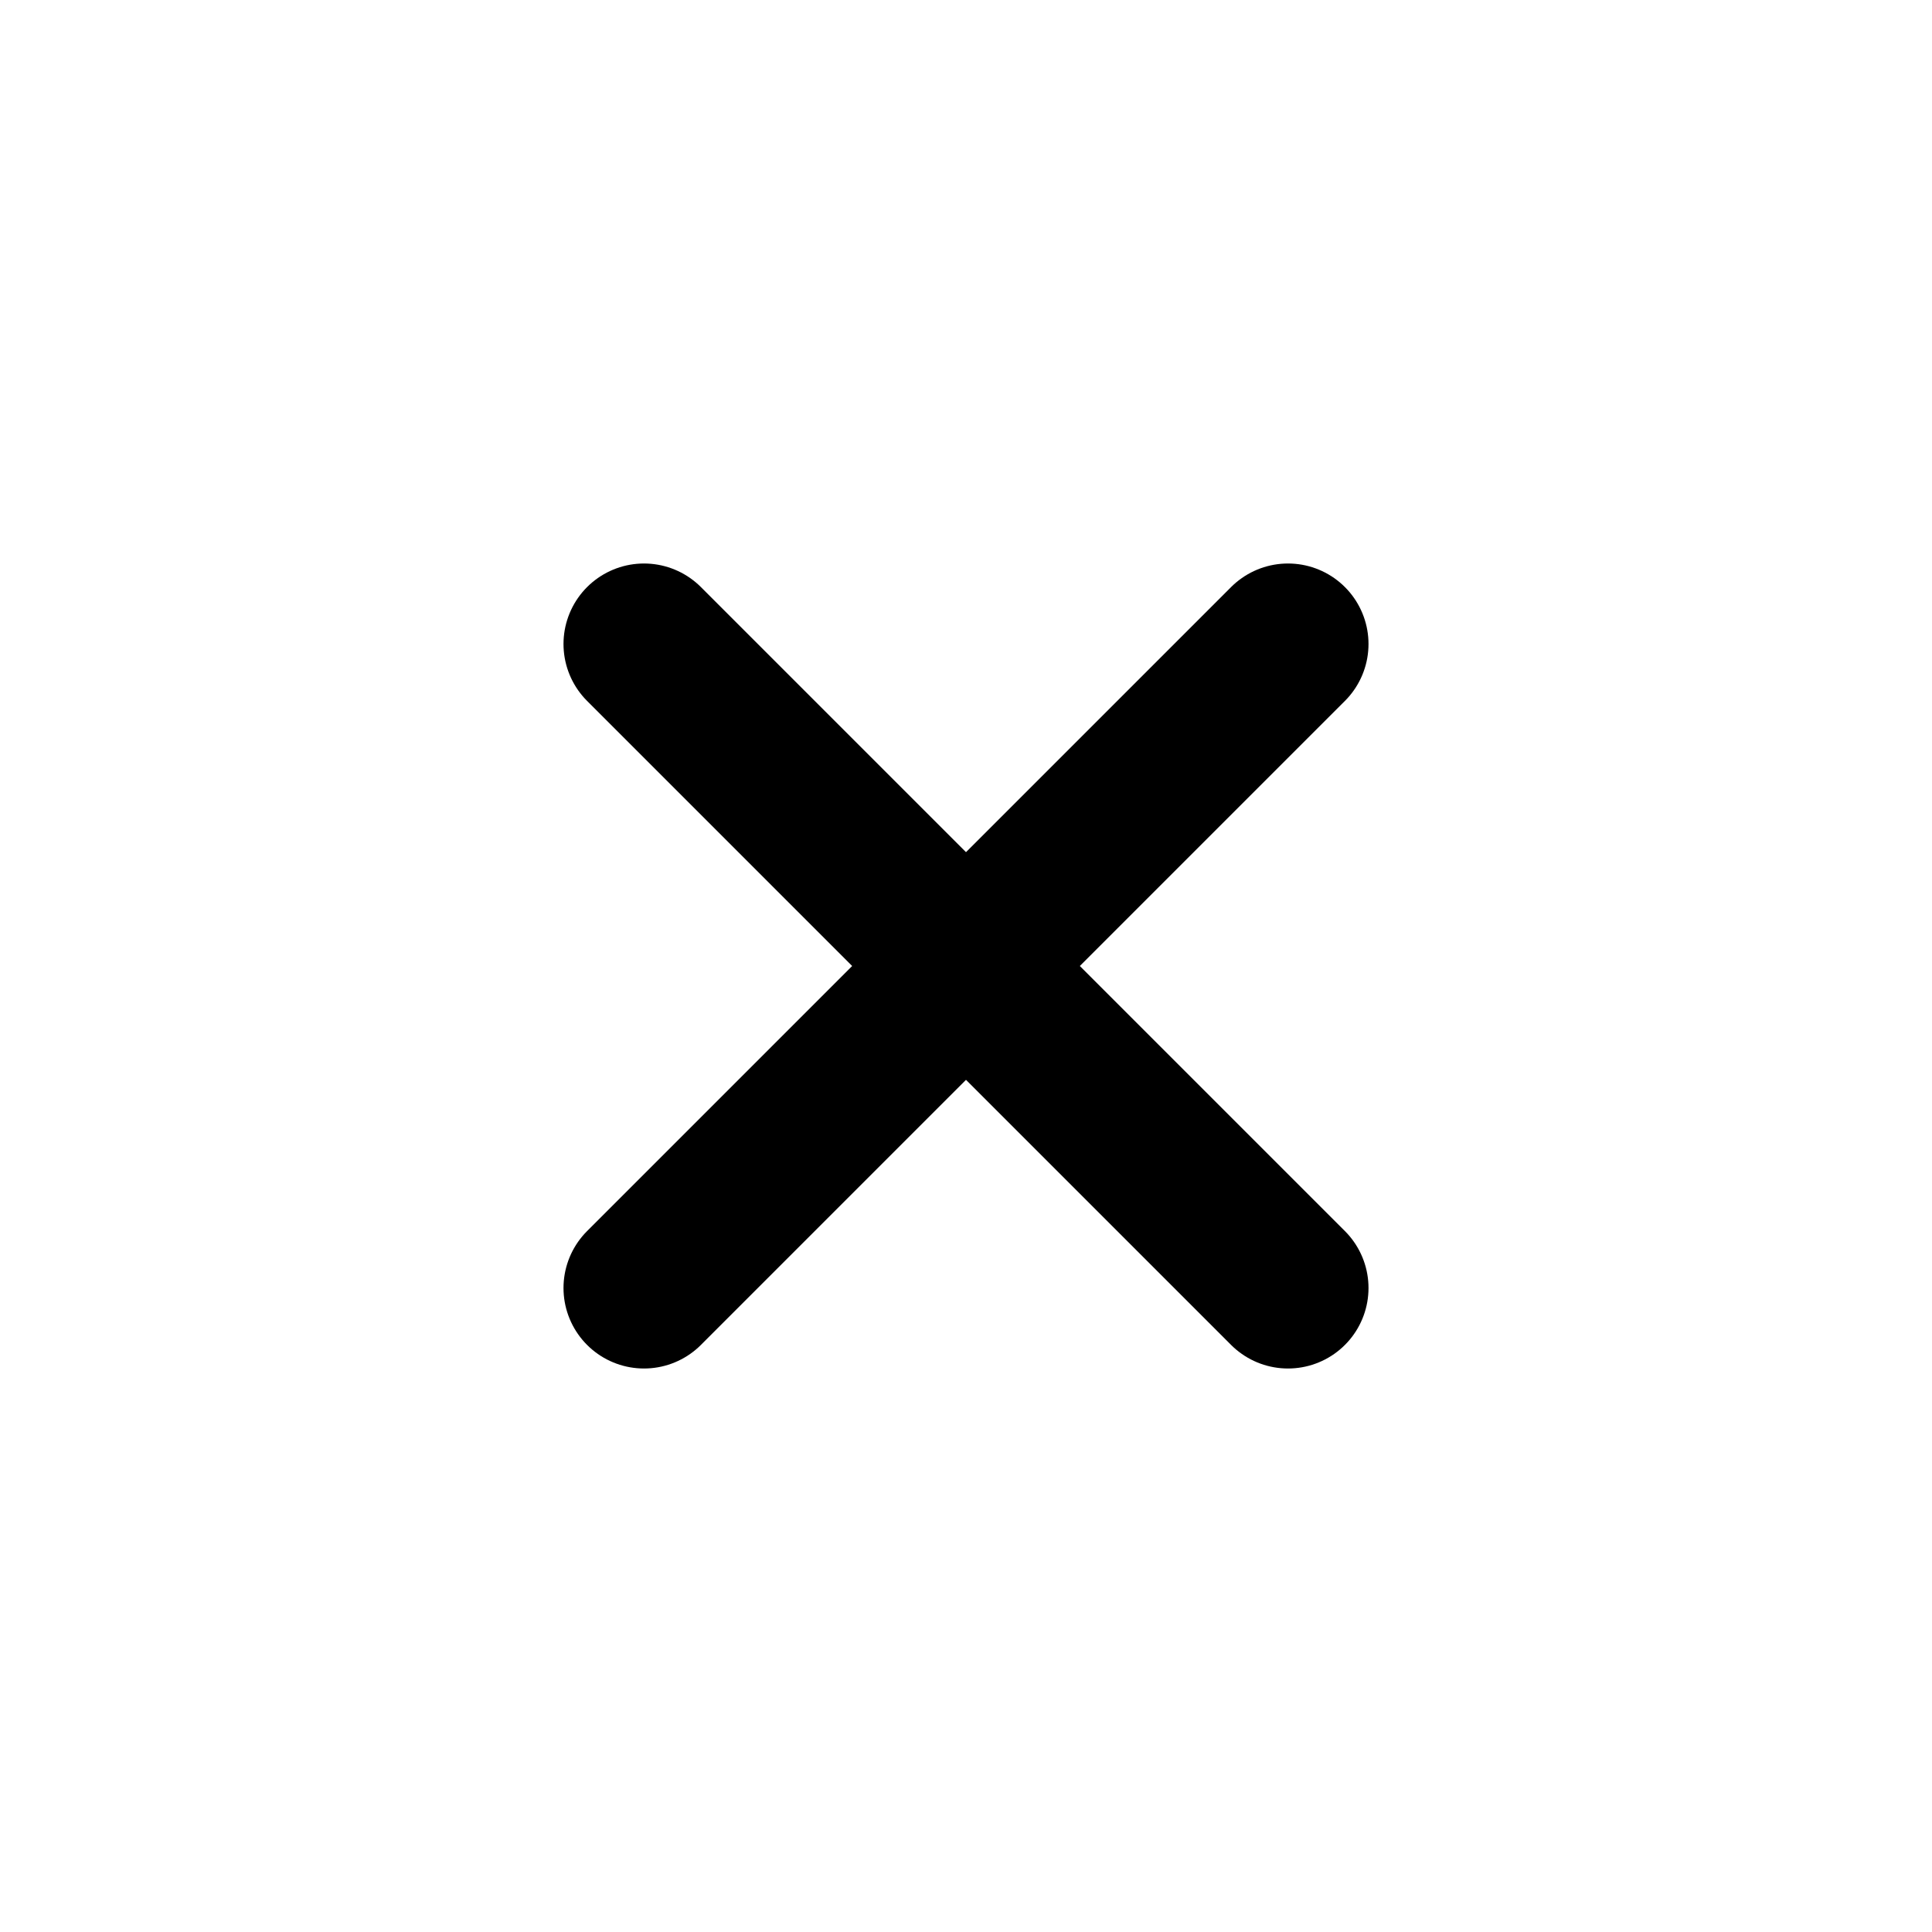
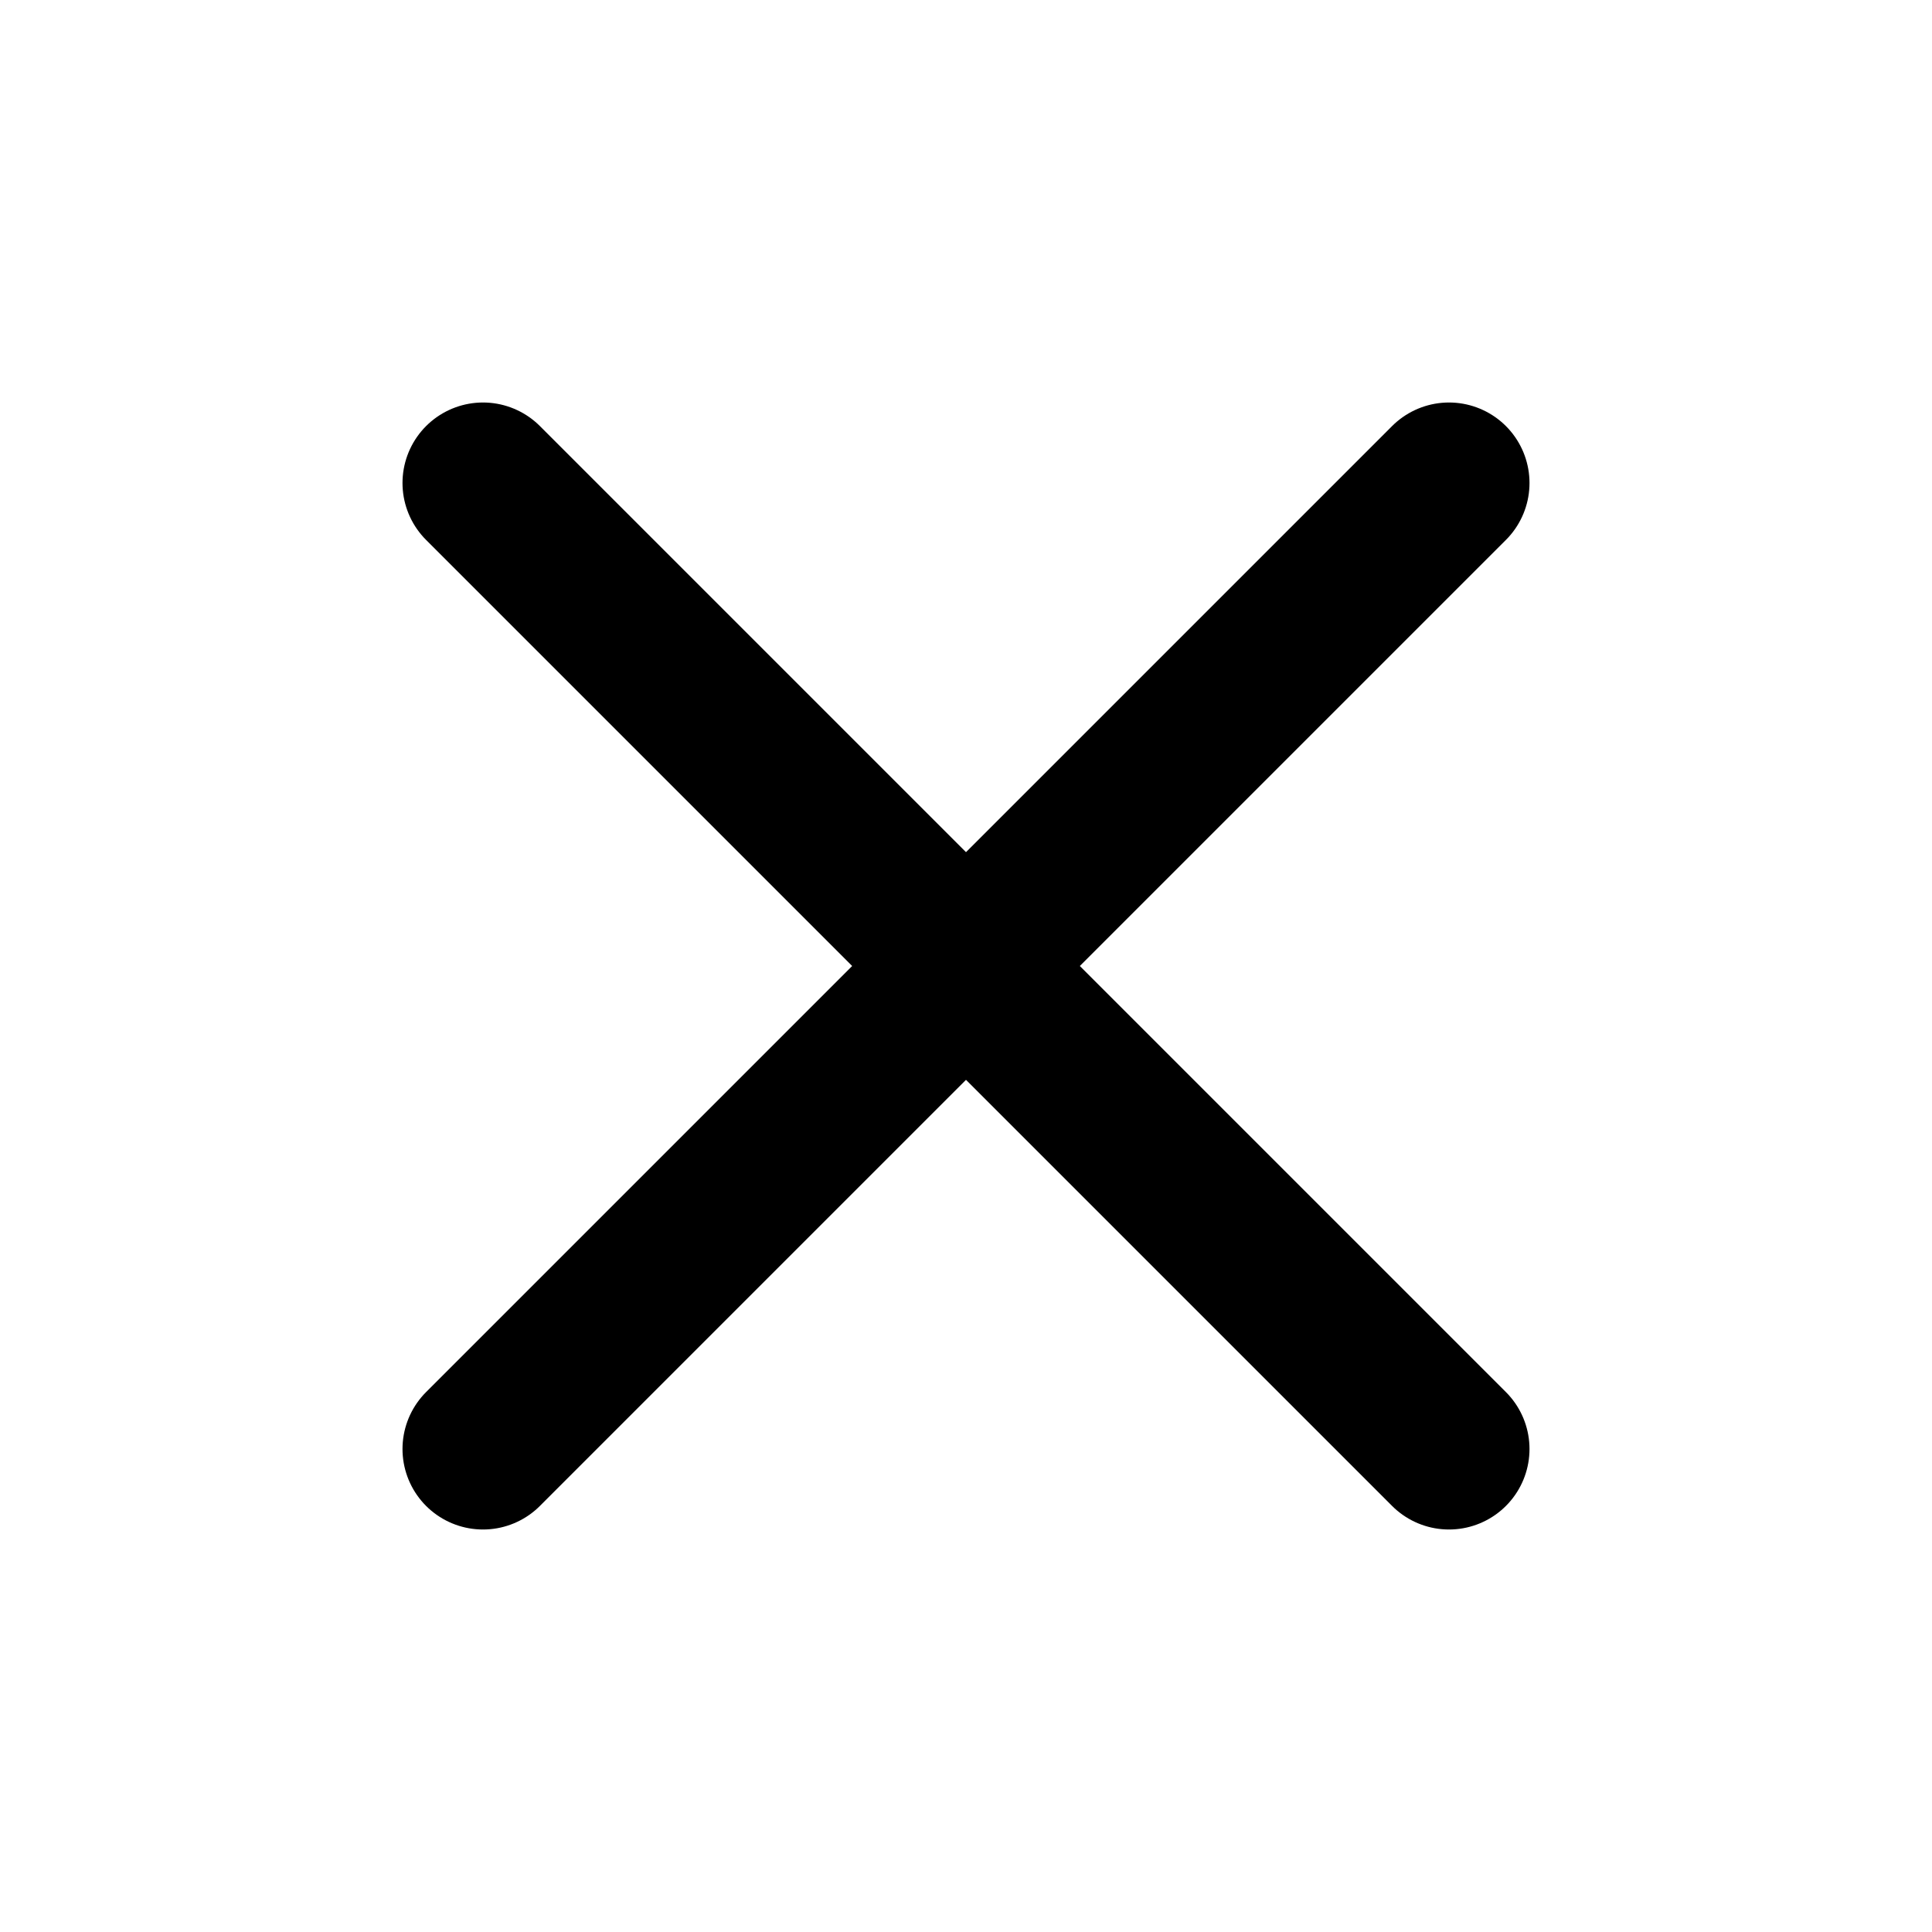
<svg xmlns="http://www.w3.org/2000/svg" width="24" height="24" viewBox="0 0 24 24" fill="none">
-   <path d="M16 16L12 12M12 12L8 8M12 12L16 8M12 12L8 16" stroke="black" stroke-width="2" stroke-linecap="round" stroke-linejoin="round" />
+   <path d="M18 18L6 6M18 6L6 18" stroke="black" stroke-width="2" stroke-linecap="round" stroke-linejoin="round" />
</svg>
